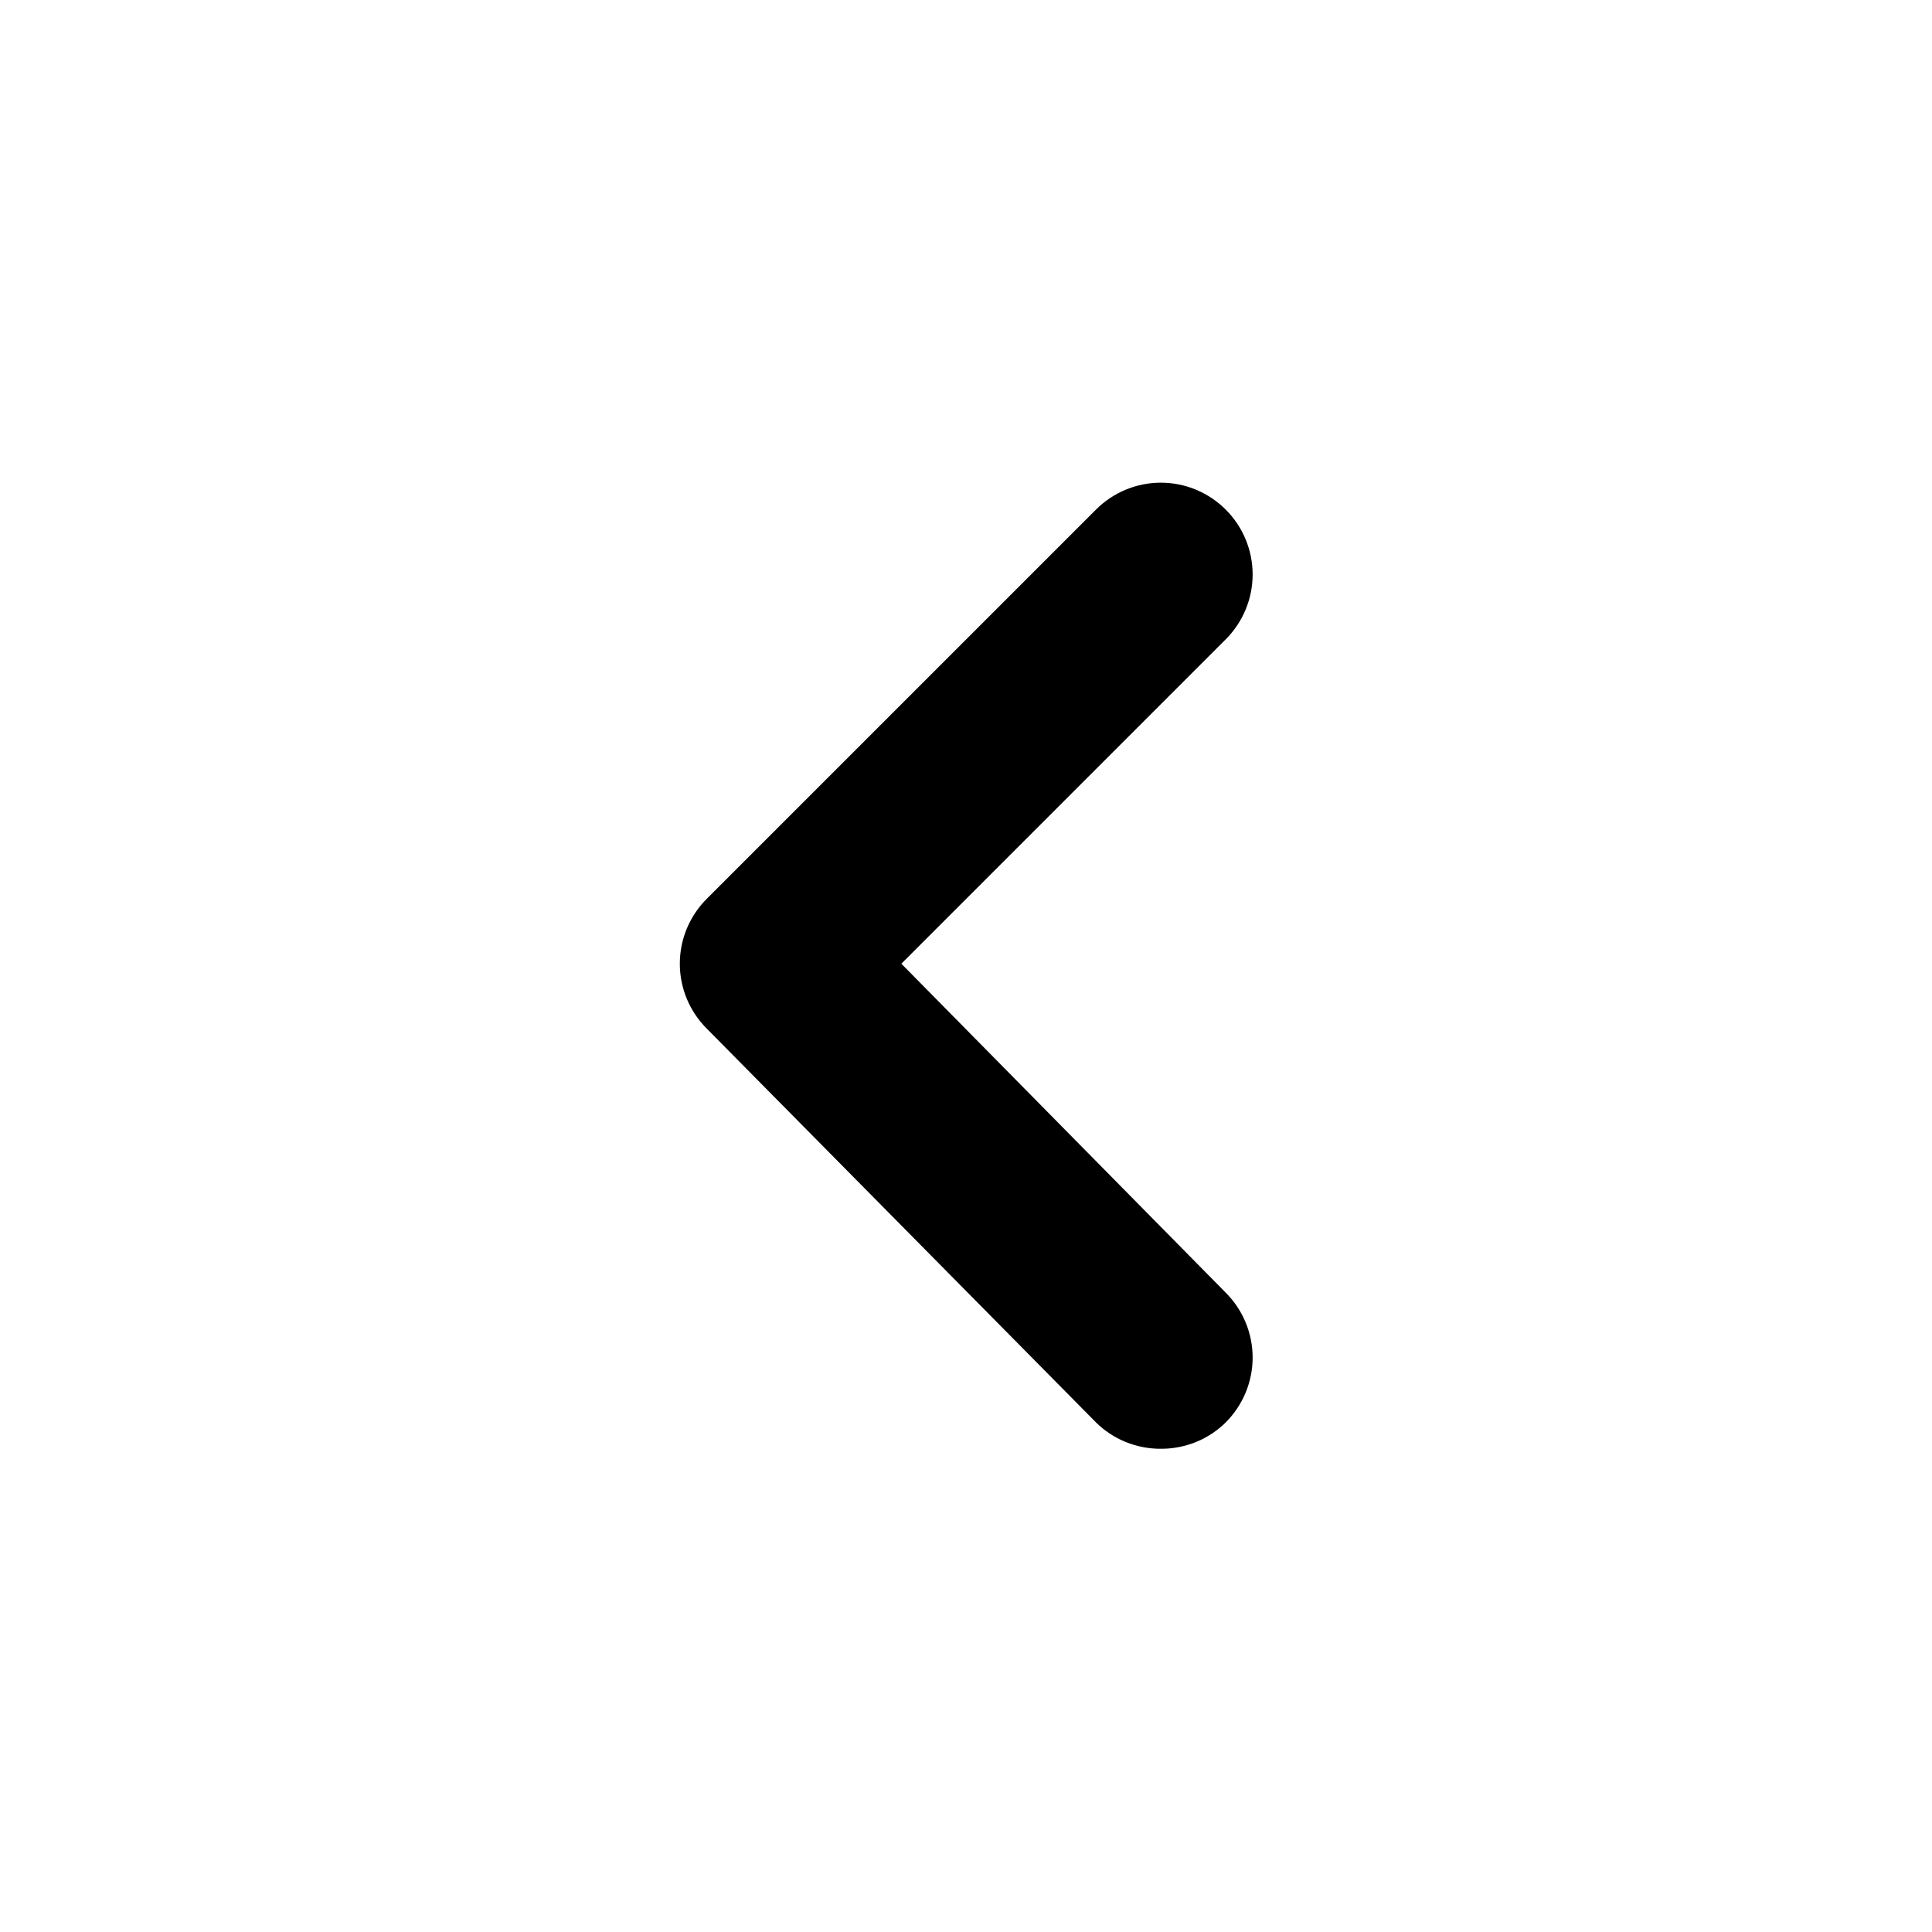
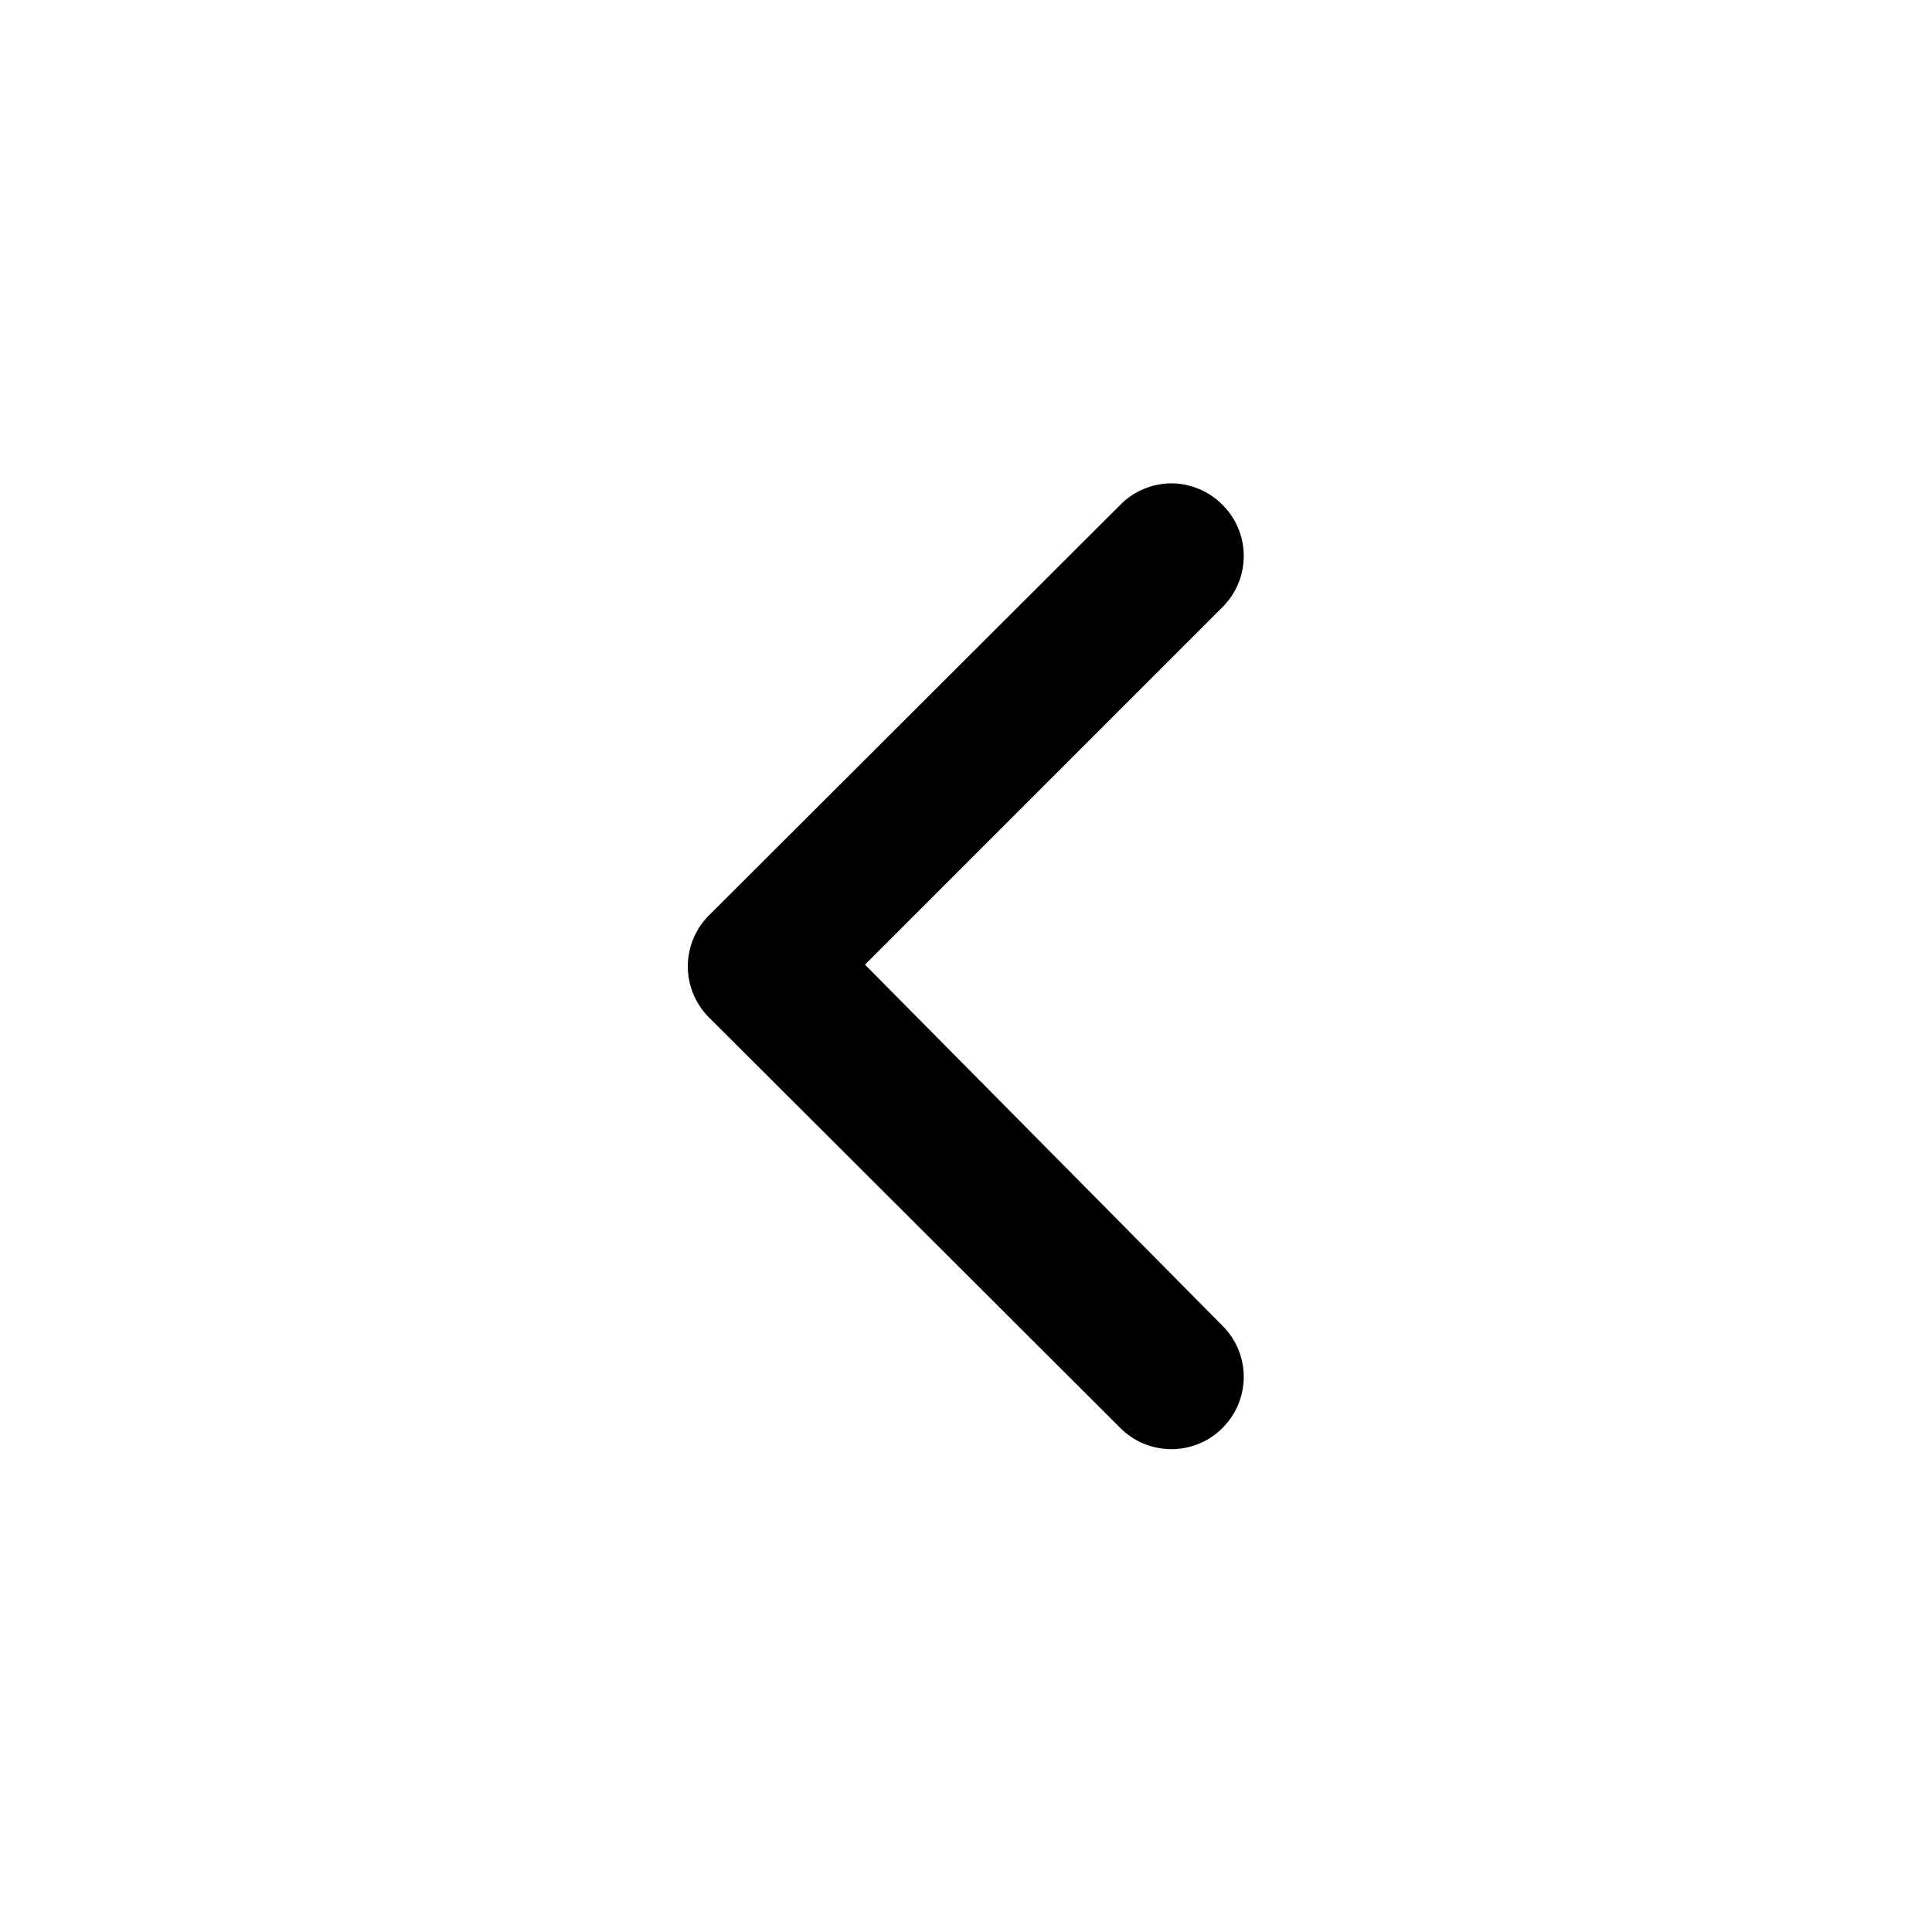
- <svg xmlns="http://www.w3.org/2000/svg" viewBox="1.46 1.49 21.07 21.07" fill="none">
-   <g>
-     <path d="M11.29 12L14.83 8.46C15.016 8.273 15.121 8.019 15.121 7.755C15.121 7.491 15.016 7.237 14.83 7.05C14.737 6.956 14.626 6.882 14.505 6.831C14.383 6.78 14.252 6.754 14.12 6.754C13.988 6.754 13.857 6.78 13.735 6.831C13.614 6.882 13.503 6.956 13.41 7.05L9.17 11.29C9.076 11.383 9.002 11.494 8.951 11.615C8.9 11.737 8.874 11.868 8.874 12C8.874 12.132 8.9 12.263 8.951 12.385C9.002 12.506 9.076 12.617 9.17 12.71L13.41 17C13.503 17.093 13.614 17.166 13.736 17.216C13.858 17.265 13.988 17.291 14.12 17.29C14.252 17.291 14.382 17.265 14.504 17.216C14.626 17.166 14.737 17.093 14.83 17C15.016 16.813 15.121 16.559 15.121 16.295C15.121 16.031 15.016 15.777 14.83 15.59L11.29 12Z" fill="currentColor" />
+ <svg xmlns="http://www.w3.org/2000/svg" viewBox="-1.13 -1.12 22.28 22.28" fill="none">
+   <g transform="rotate(90 10.01 10.02)">
+     <path d="M10.627 12.96L15.335 8.243C15.414 8.165 15.476 8.073 15.518 7.972C15.56 7.87 15.582 7.761 15.582 7.651C15.582 7.541 15.56 7.432 15.518 7.331C15.476 7.229 15.414 7.137 15.335 7.06C15.179 6.904 14.968 6.817 14.748 6.817C14.528 6.817 14.317 6.904 14.161 7.06L9.994 11.185L5.869 7.06C5.713 6.904 5.502 6.817 5.281 6.817C5.061 6.817 4.85 6.904 4.694 7.06C4.615 7.137 4.552 7.229 4.51 7.33C4.467 7.432 4.444 7.541 4.444 7.651C4.444 7.762 4.467 7.871 4.51 7.972C4.552 8.074 4.615 8.166 4.694 8.243L9.402 12.96C9.48 13.044 9.575 13.112 9.68 13.158C9.786 13.204 9.9 13.228 10.015 13.228C10.13 13.228 10.244 13.204 10.349 13.158C10.454 13.112 10.549 13.044 10.627 12.96V12.96Z" fill="currentColor" />
  </g>
</svg>
